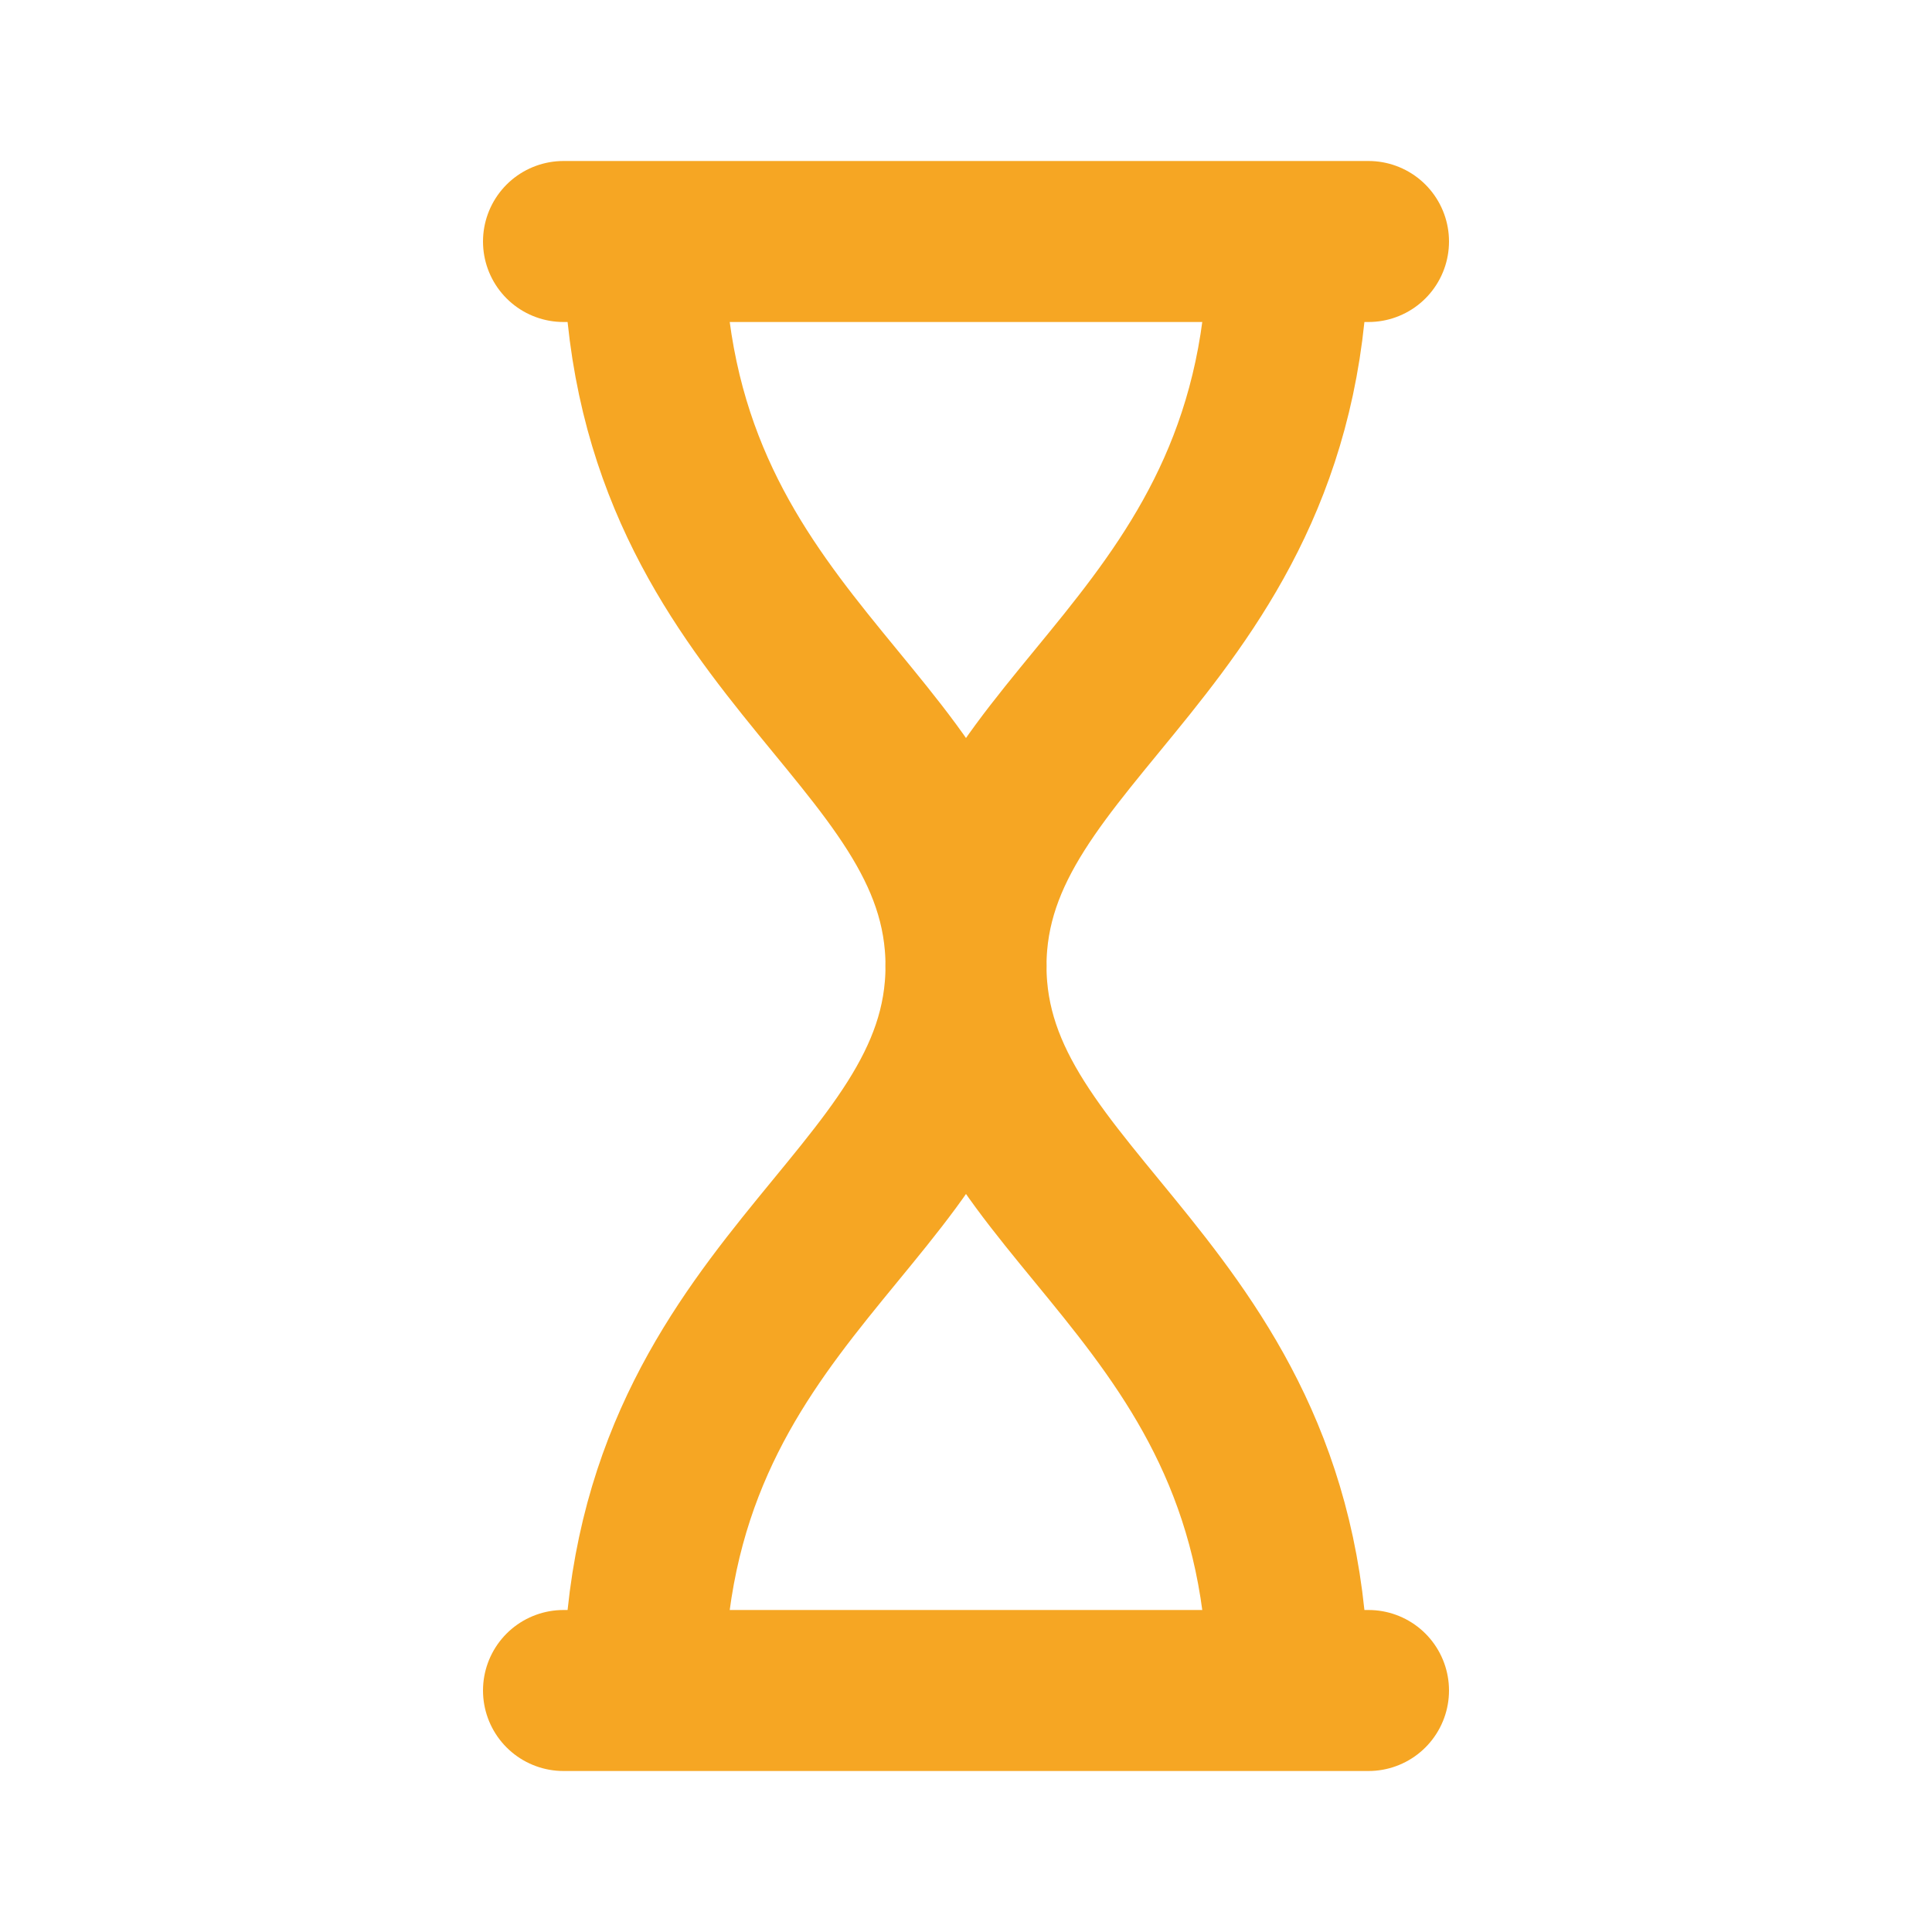
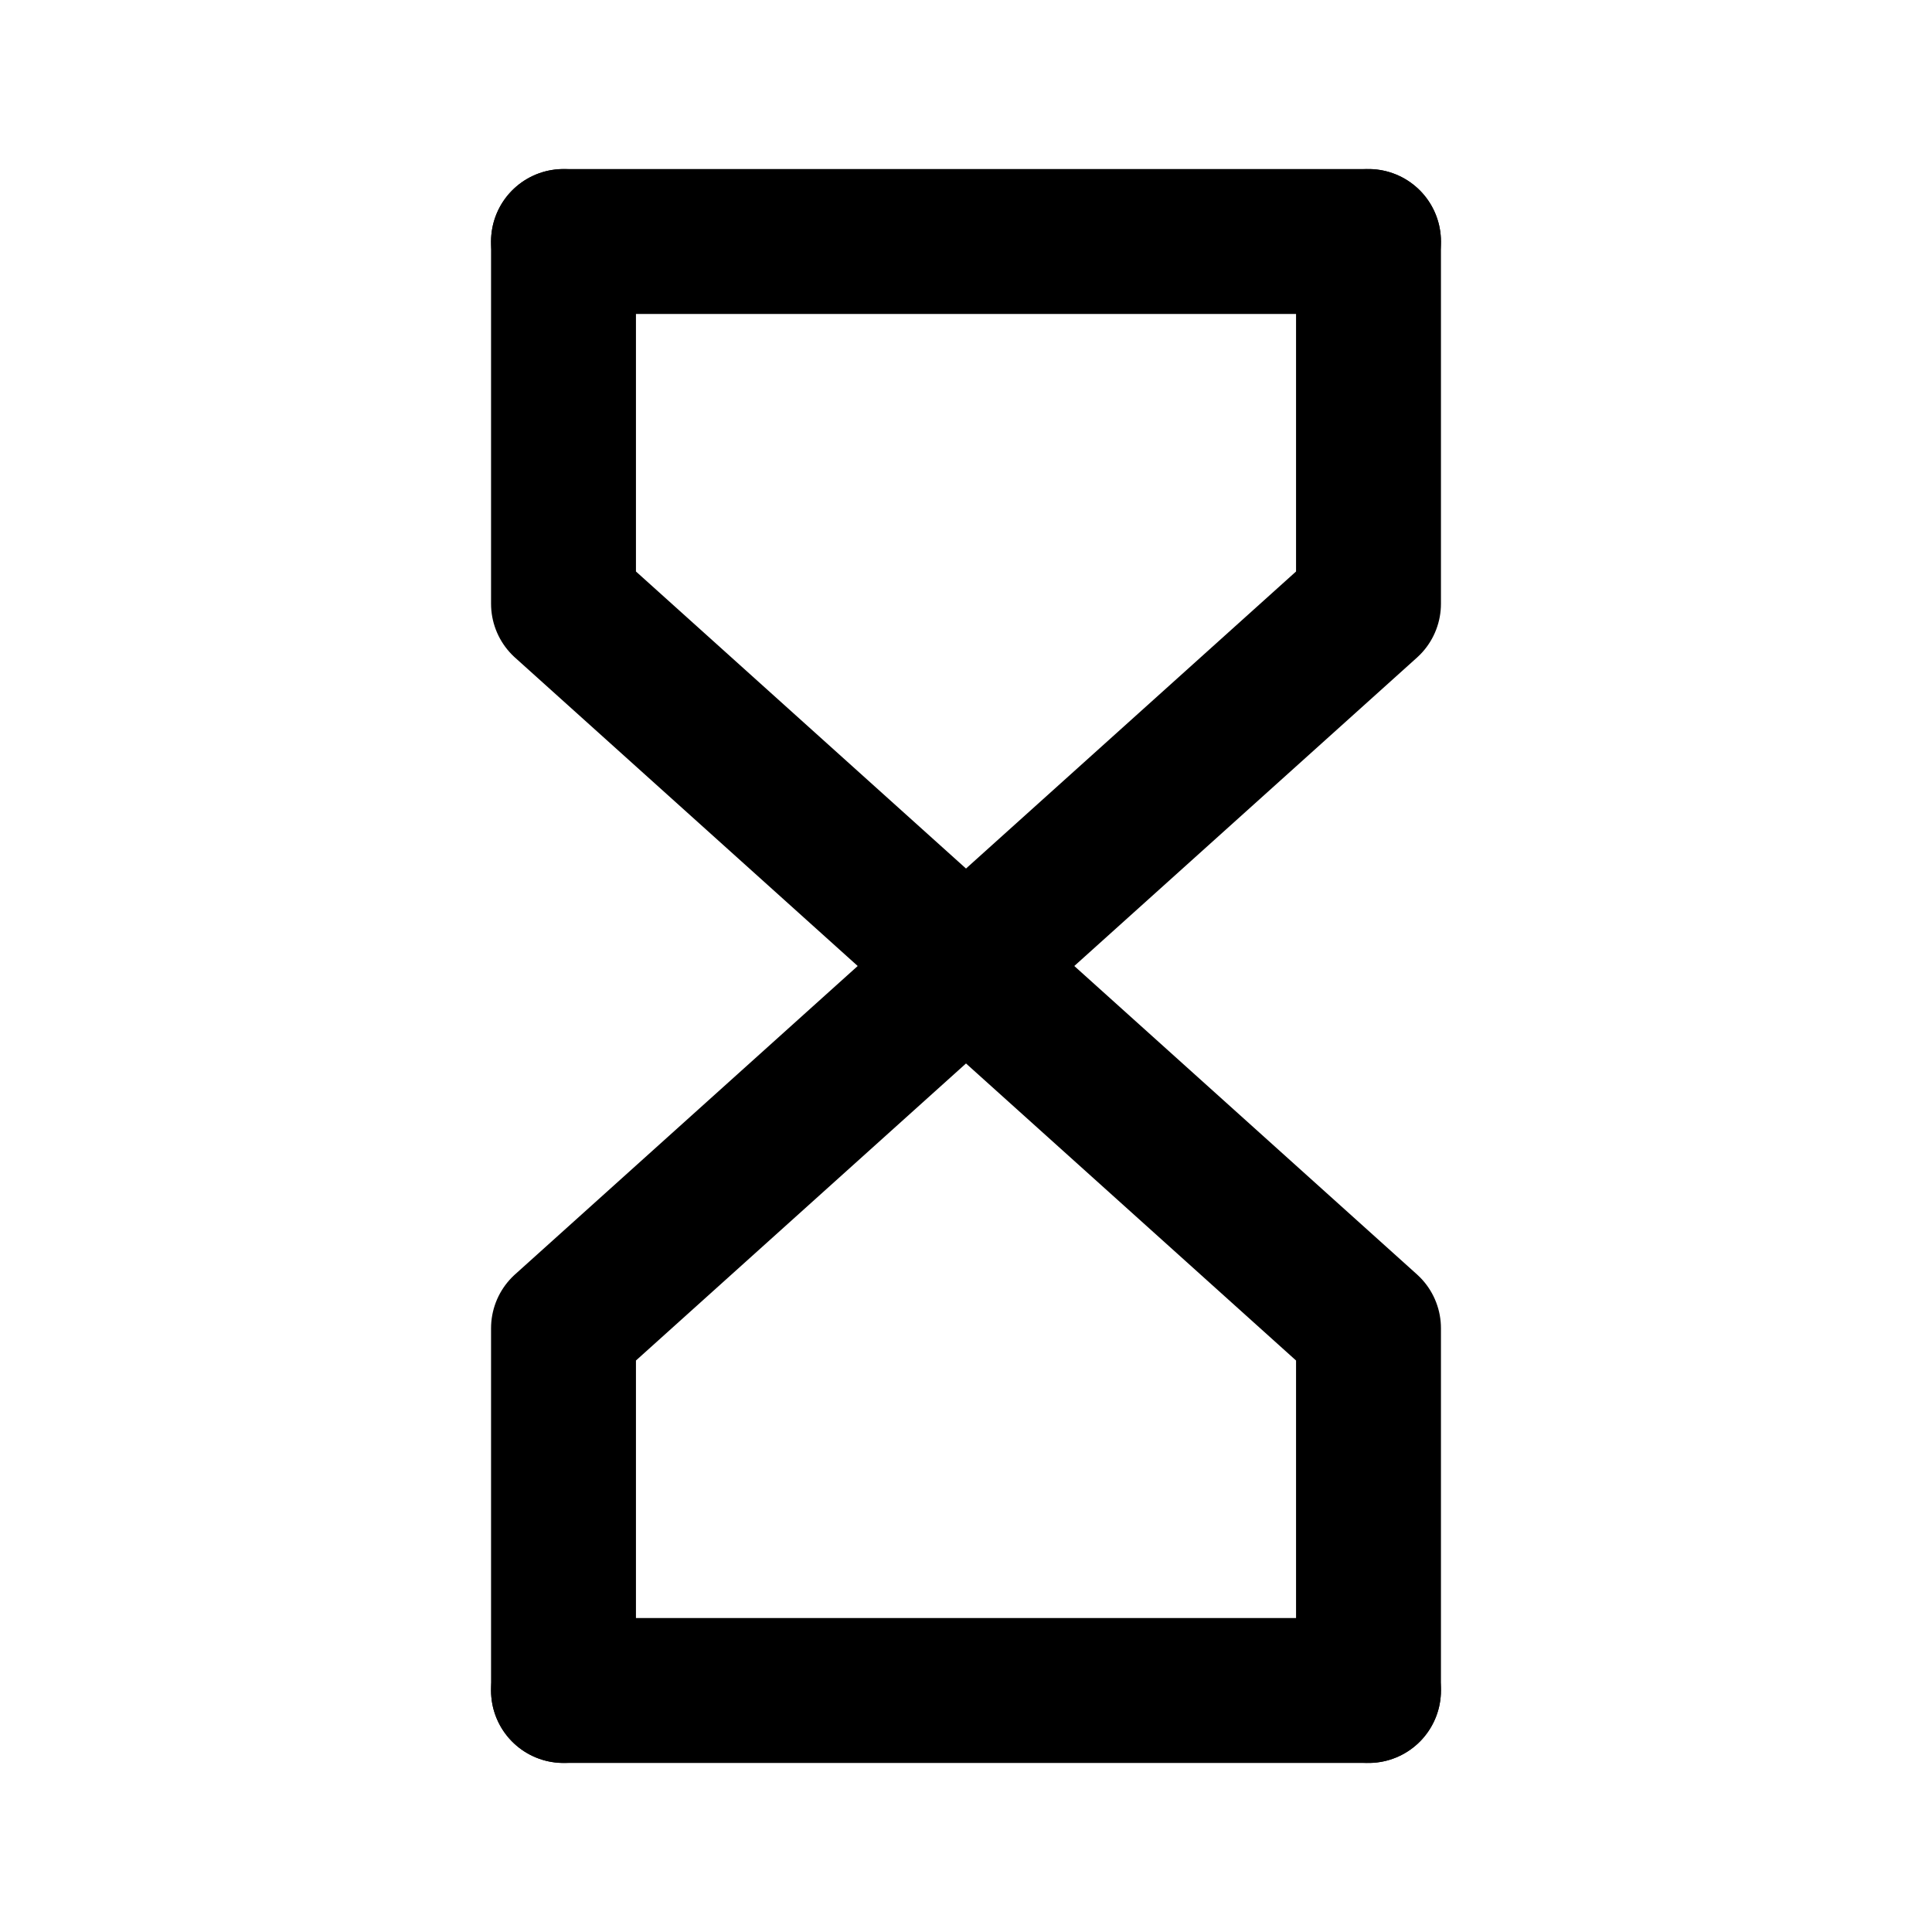
- <svg xmlns="http://www.w3.org/2000/svg" viewBox="0 0 24 24">
-   <path d="M7 3h10M7 21h10" stroke="#f6a623" stroke-width="2" stroke-linecap="round" />
-   <path d="M8 3c0 5 4 6 4 9 0-3 4-4 4-9" fill="none" stroke="#f6a623" stroke-width="2" stroke-linejoin="round" />
-   <path d="M8 21c0-5 4-6 4-9 0 3 4 4 4 9" fill="none" stroke="#f6a623" stroke-width="2" stroke-linejoin="round" />
+ <svg xmlns="http://www.w3.org/2000/svg" viewBox="0 0 24 24" fill="none" stroke="currentColor" stroke-width="1.8" stroke-linecap="round" stroke-linejoin="round">
+   <path d="M7 3h10" />
+   <path d="M7 21h10" />
+   <path d="M17 3v4.5L12 12l5 4.5V21" />
+   <path d="M7 3v4.5L12 12l-5 4.5V21" />
</svg>
